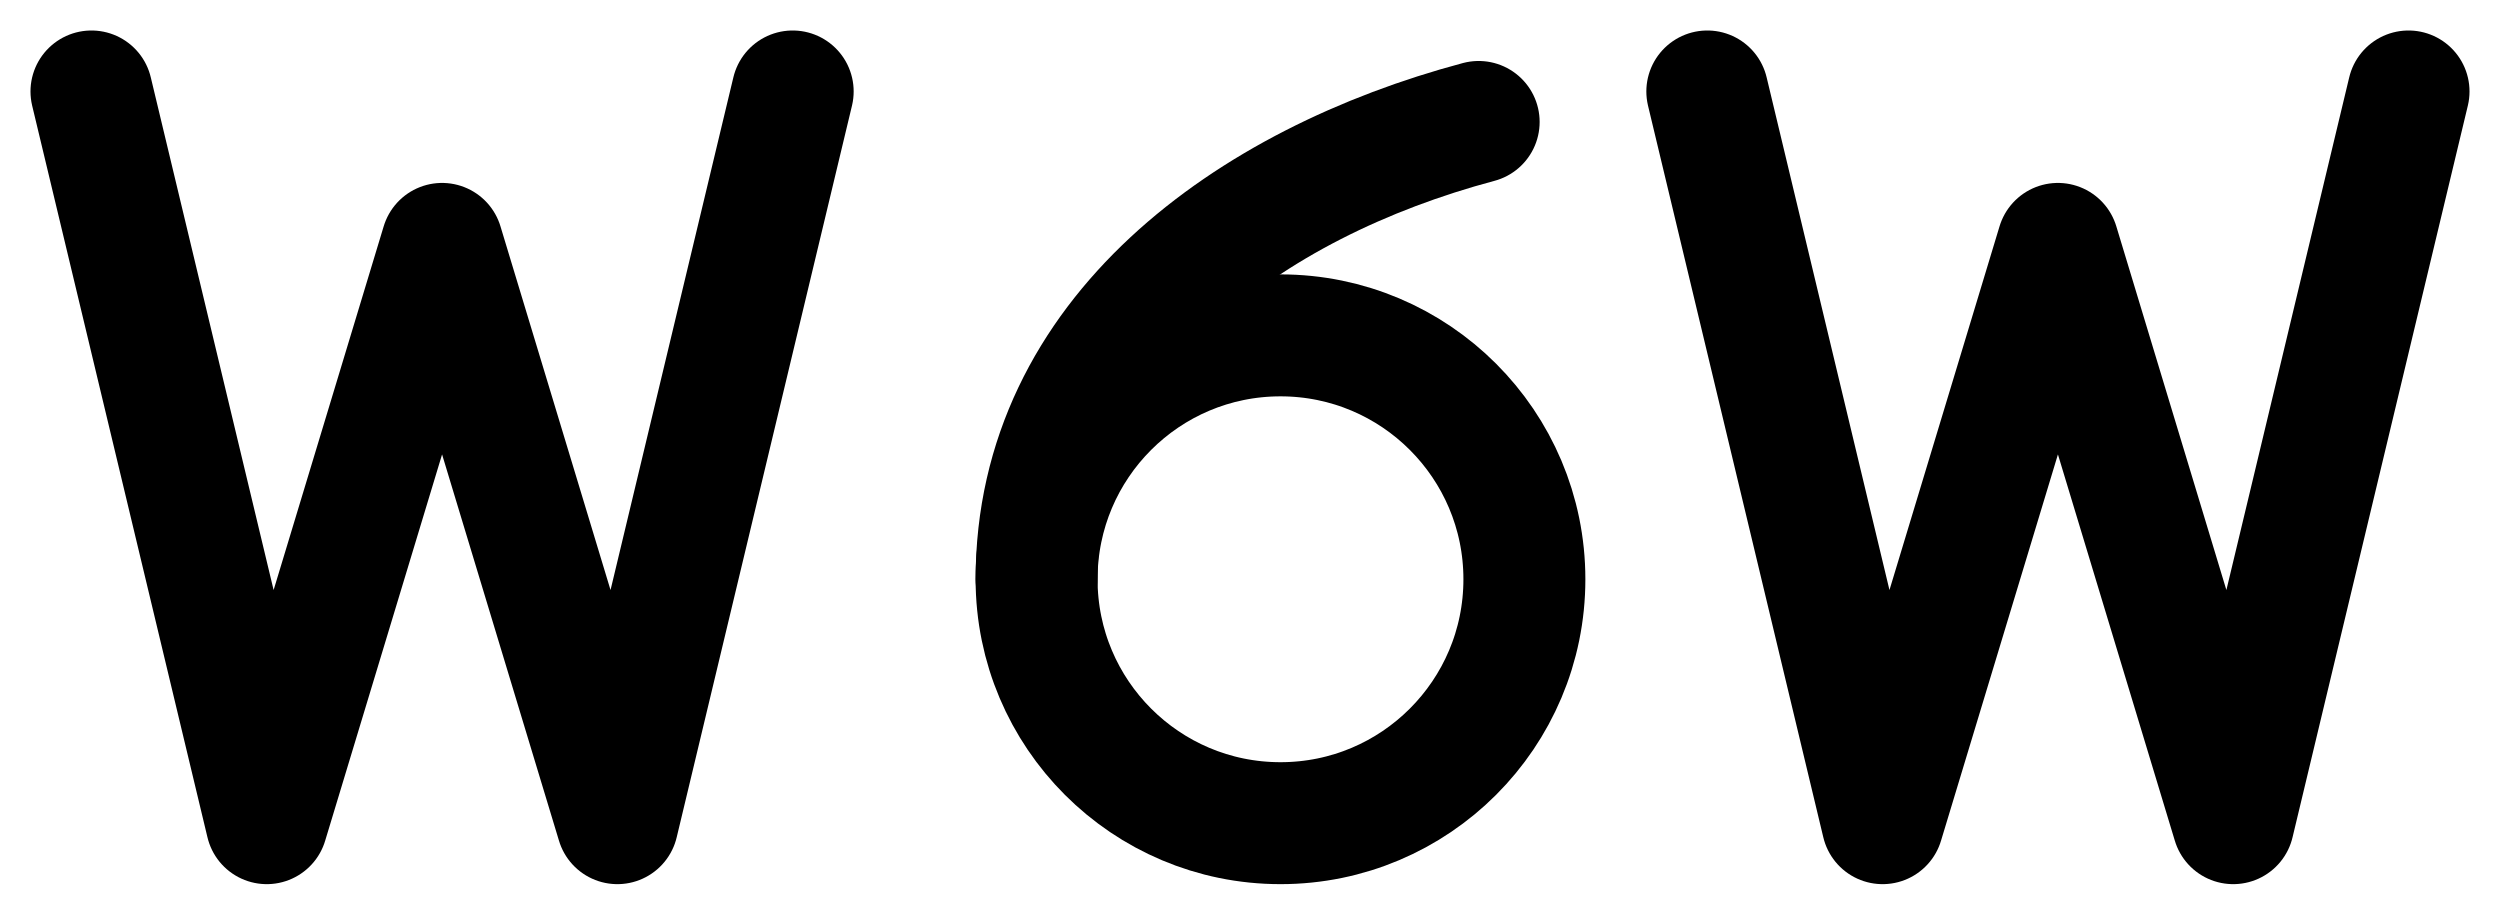
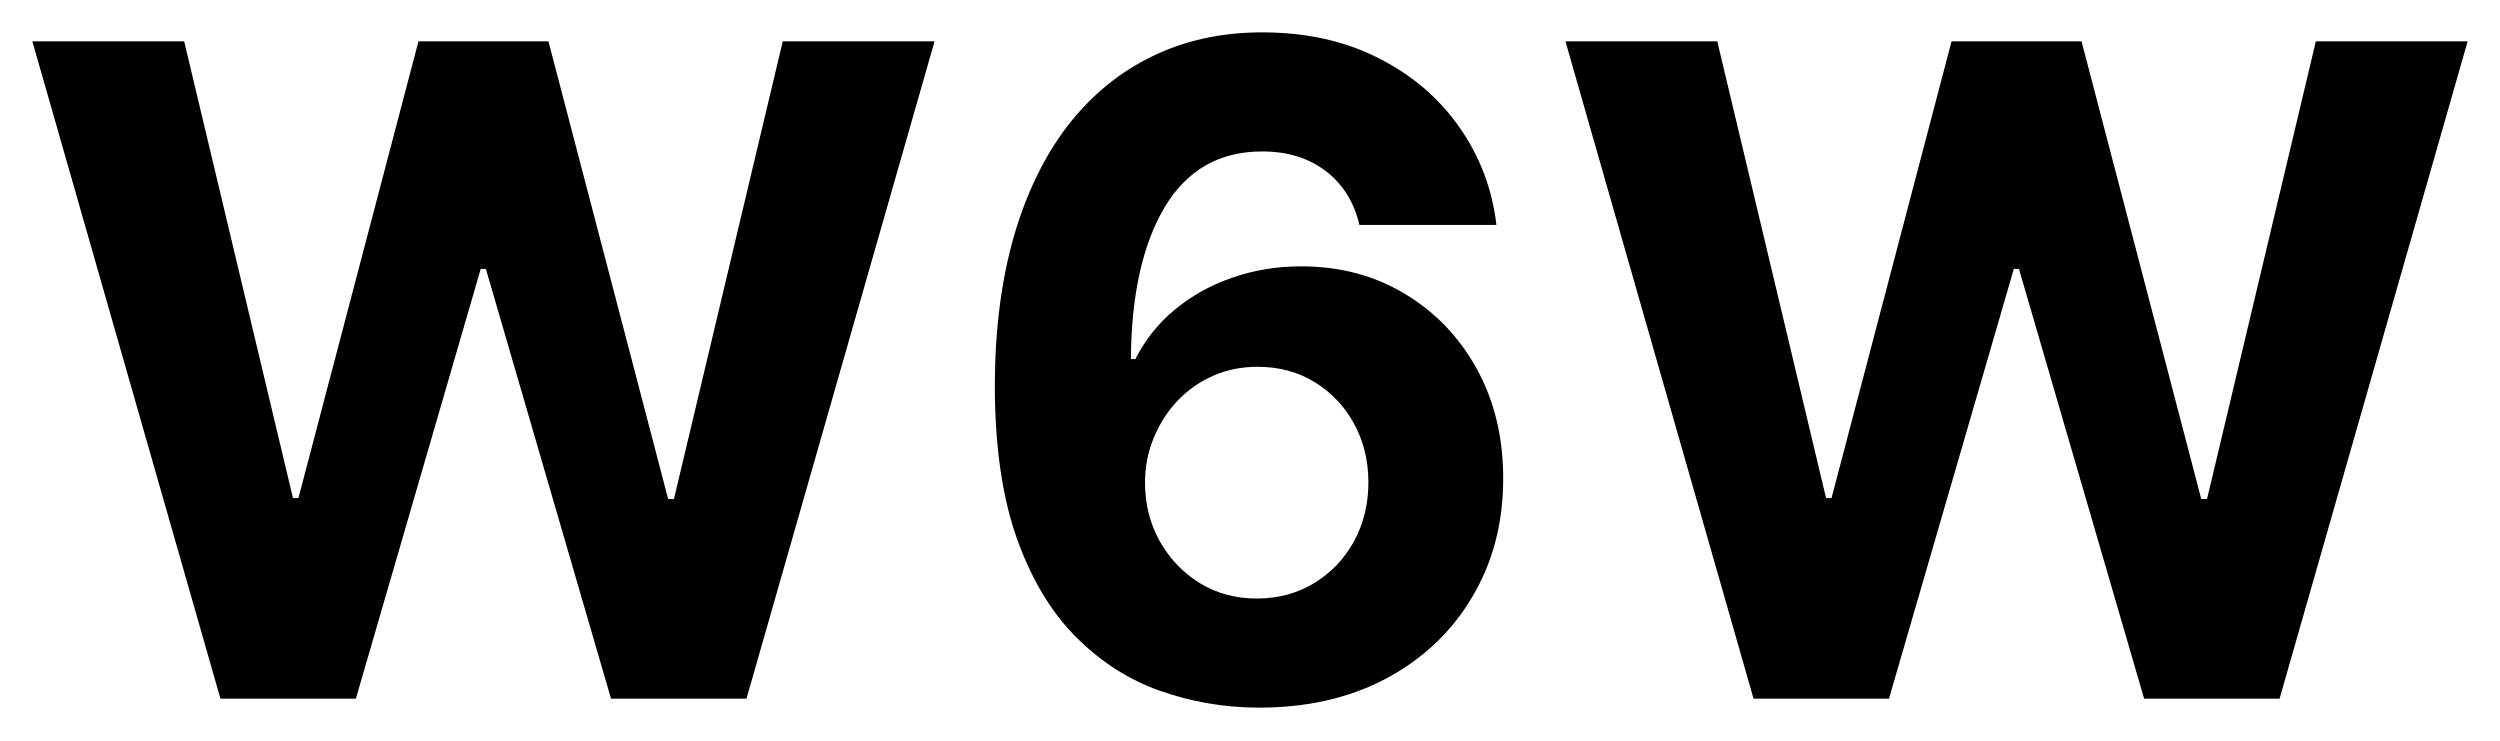
- <svg xmlns="http://www.w3.org/2000/svg" viewBox="-6 -6 164 60" width="164" height="60" role="img" aria-label="w6w">
-   <g fill="none" stroke="currentColor" stroke-width="8" stroke-linecap="round" stroke-linejoin="round">
-     <path d="M0 0 L11.5 48 L23 10 L34.5 48 L46 0" />
-     <path d="M91 2 C 76 6, 62 16, 62 32" />
-     <circle cx="78" cy="32" r="16" />
-     <path d="M106 0 L117.5 48 L129 10 L140.5 48 L152 0" />
-   </g>
+ <svg xmlns="http://www.w3.org/2000/svg" viewBox="-16 -16 1236.03 365.867" width="1236.03" height="365.87" role="img" aria-label="w6w">
+   <path fill="currentColor" transform="translate(-676.41,-177.578)" d="M769.397 507L676.41 182.021H751.466L805.259 407.824H807.957L867.304 182.021H931.57L990.758 408.3H993.614L1047.41 182.021H1122.46L1029.48 507H962.512L900.627 294.526H898.088L836.361 507H769.397ZM1282.06 511.443C1265.34 511.337 1249.21 508.534 1233.66 503.033C1218.21 497.532 1204.36 488.593 1192.08 476.216C1179.81 463.839 1170.08 447.442 1162.89 427.025C1155.8 406.608 1152.26 381.536 1152.26 351.81C1152.36 324.517 1155.48 300.132 1161.62 278.658C1167.86 257.077 1176.75 238.776 1188.28 223.754C1199.91 208.732 1213.82 197.307 1230.01 189.479C1246.19 181.545 1264.34 177.578 1284.44 177.578C1306.12 177.578 1325.27 181.809 1341.88 190.272C1358.49 198.629 1371.82 210.002 1381.87 224.389C1392.02 238.776 1398.16 254.908 1400.27 272.786H1332.52C1329.87 261.467 1324.32 252.581 1315.86 246.128C1307.39 239.675 1296.92 236.448 1284.44 236.448C1263.28 236.448 1247.2 245.652 1236.2 264.059C1225.3 282.466 1219.75 307.485 1219.54 339.115H1221.76C1226.62 329.489 1233.18 321.29 1241.43 314.52C1249.79 307.643 1259.26 302.407 1269.84 298.81C1280.52 295.108 1291.79 293.256 1303.64 293.256C1322.89 293.256 1340.03 297.805 1355.05 306.903C1370.07 315.895 1381.92 328.272 1390.59 344.034C1399.27 359.797 1403.61 377.833 1403.61 398.145C1403.61 420.148 1398.48 439.719 1388.21 456.857C1378.06 473.994 1363.83 487.429 1345.53 497.162C1327.33 506.788 1306.18 511.549 1282.06 511.443ZM1281.74 457.491C1292.32 457.491 1301.79 454.953 1310.14 449.875C1318.5 444.797 1325.06 437.921 1329.82 429.246C1334.58 420.572 1336.96 410.839 1336.96 400.049C1336.96 389.258 1334.58 379.579 1329.82 371.01C1325.17 362.441 1318.71 355.618 1310.46 350.54C1302.21 345.462 1292.79 342.924 1282.22 342.924C1274.28 342.924 1266.93 344.405 1260.16 347.367C1253.49 350.329 1247.62 354.454 1242.55 359.744C1237.57 365.033 1233.66 371.169 1230.8 378.151C1227.95 385.027 1226.52 392.379 1226.52 400.207C1226.52 410.68 1228.9 420.254 1233.66 428.929C1238.53 437.603 1245.08 444.532 1253.34 449.716C1261.69 454.9 1271.16 457.491 1281.74 457.491ZM1527.38 507L1434.39 182.021H1509.45L1563.24 407.824H1565.94L1625.28 182.021H1689.55L1748.74 408.3H1751.59L1805.39 182.021H1880.44L1787.46 507H1720.49L1658.61 294.526H1656.07L1594.34 507H1527.38Z" />
</svg>
